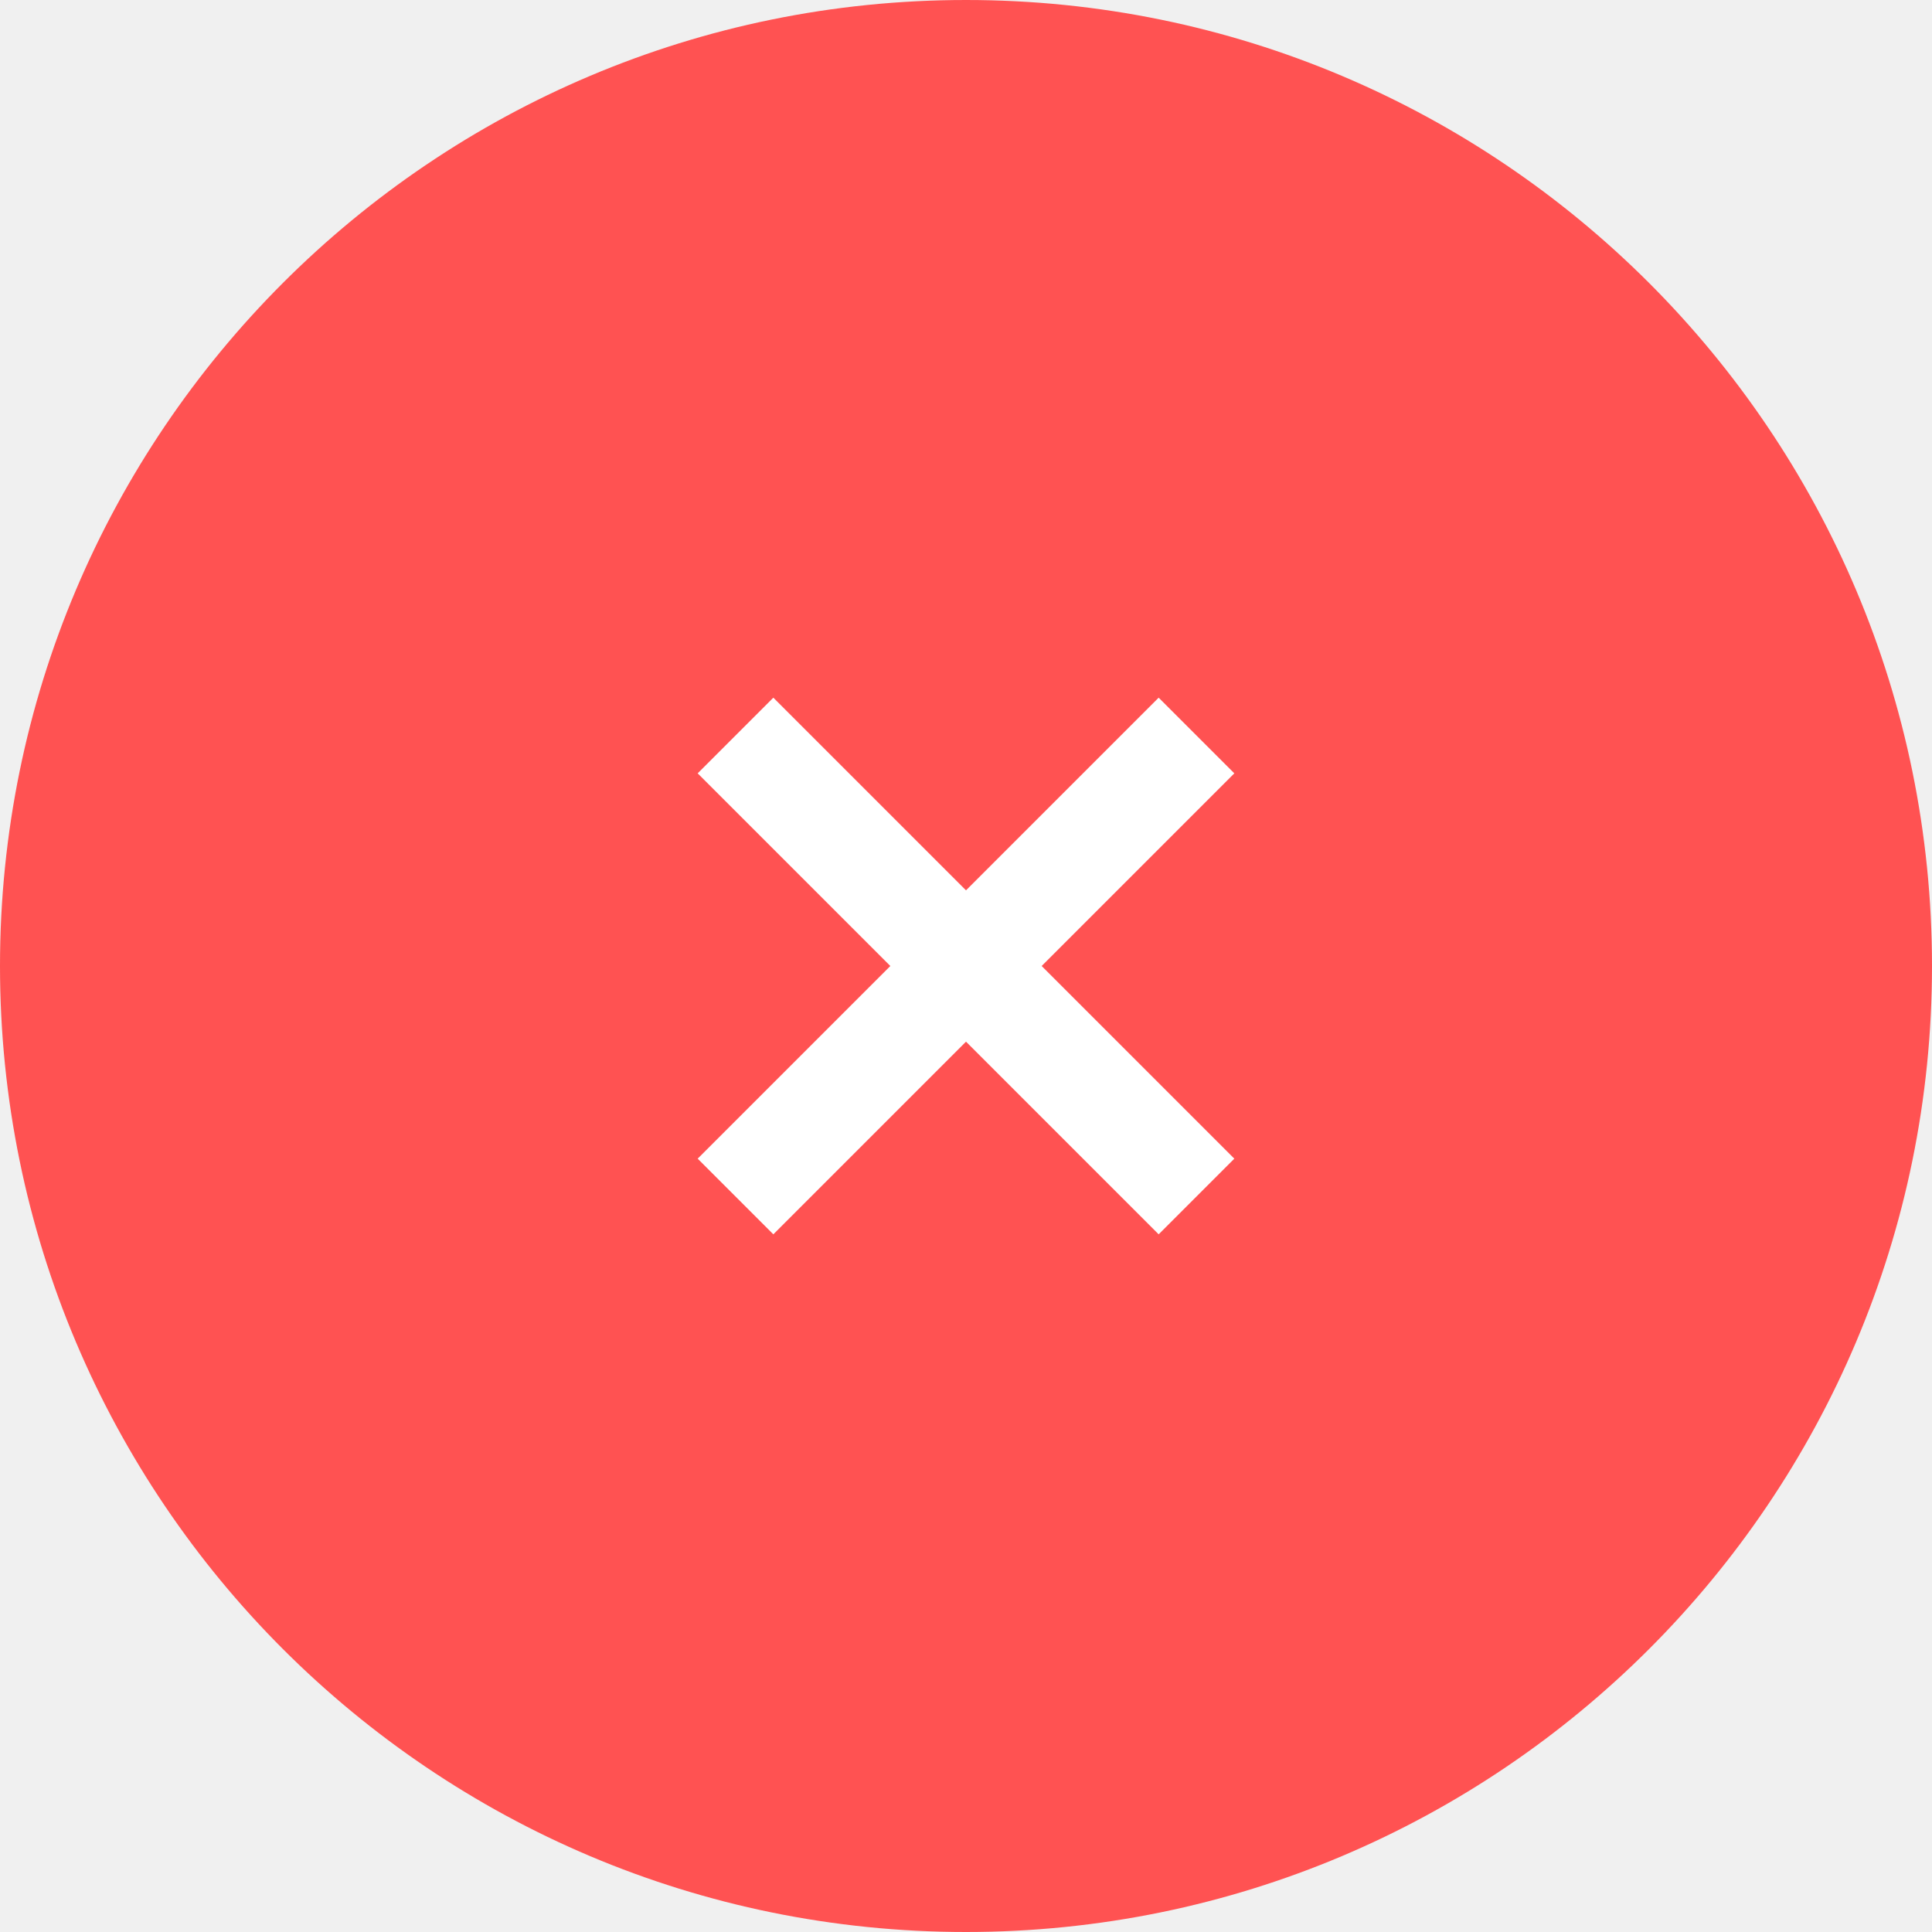
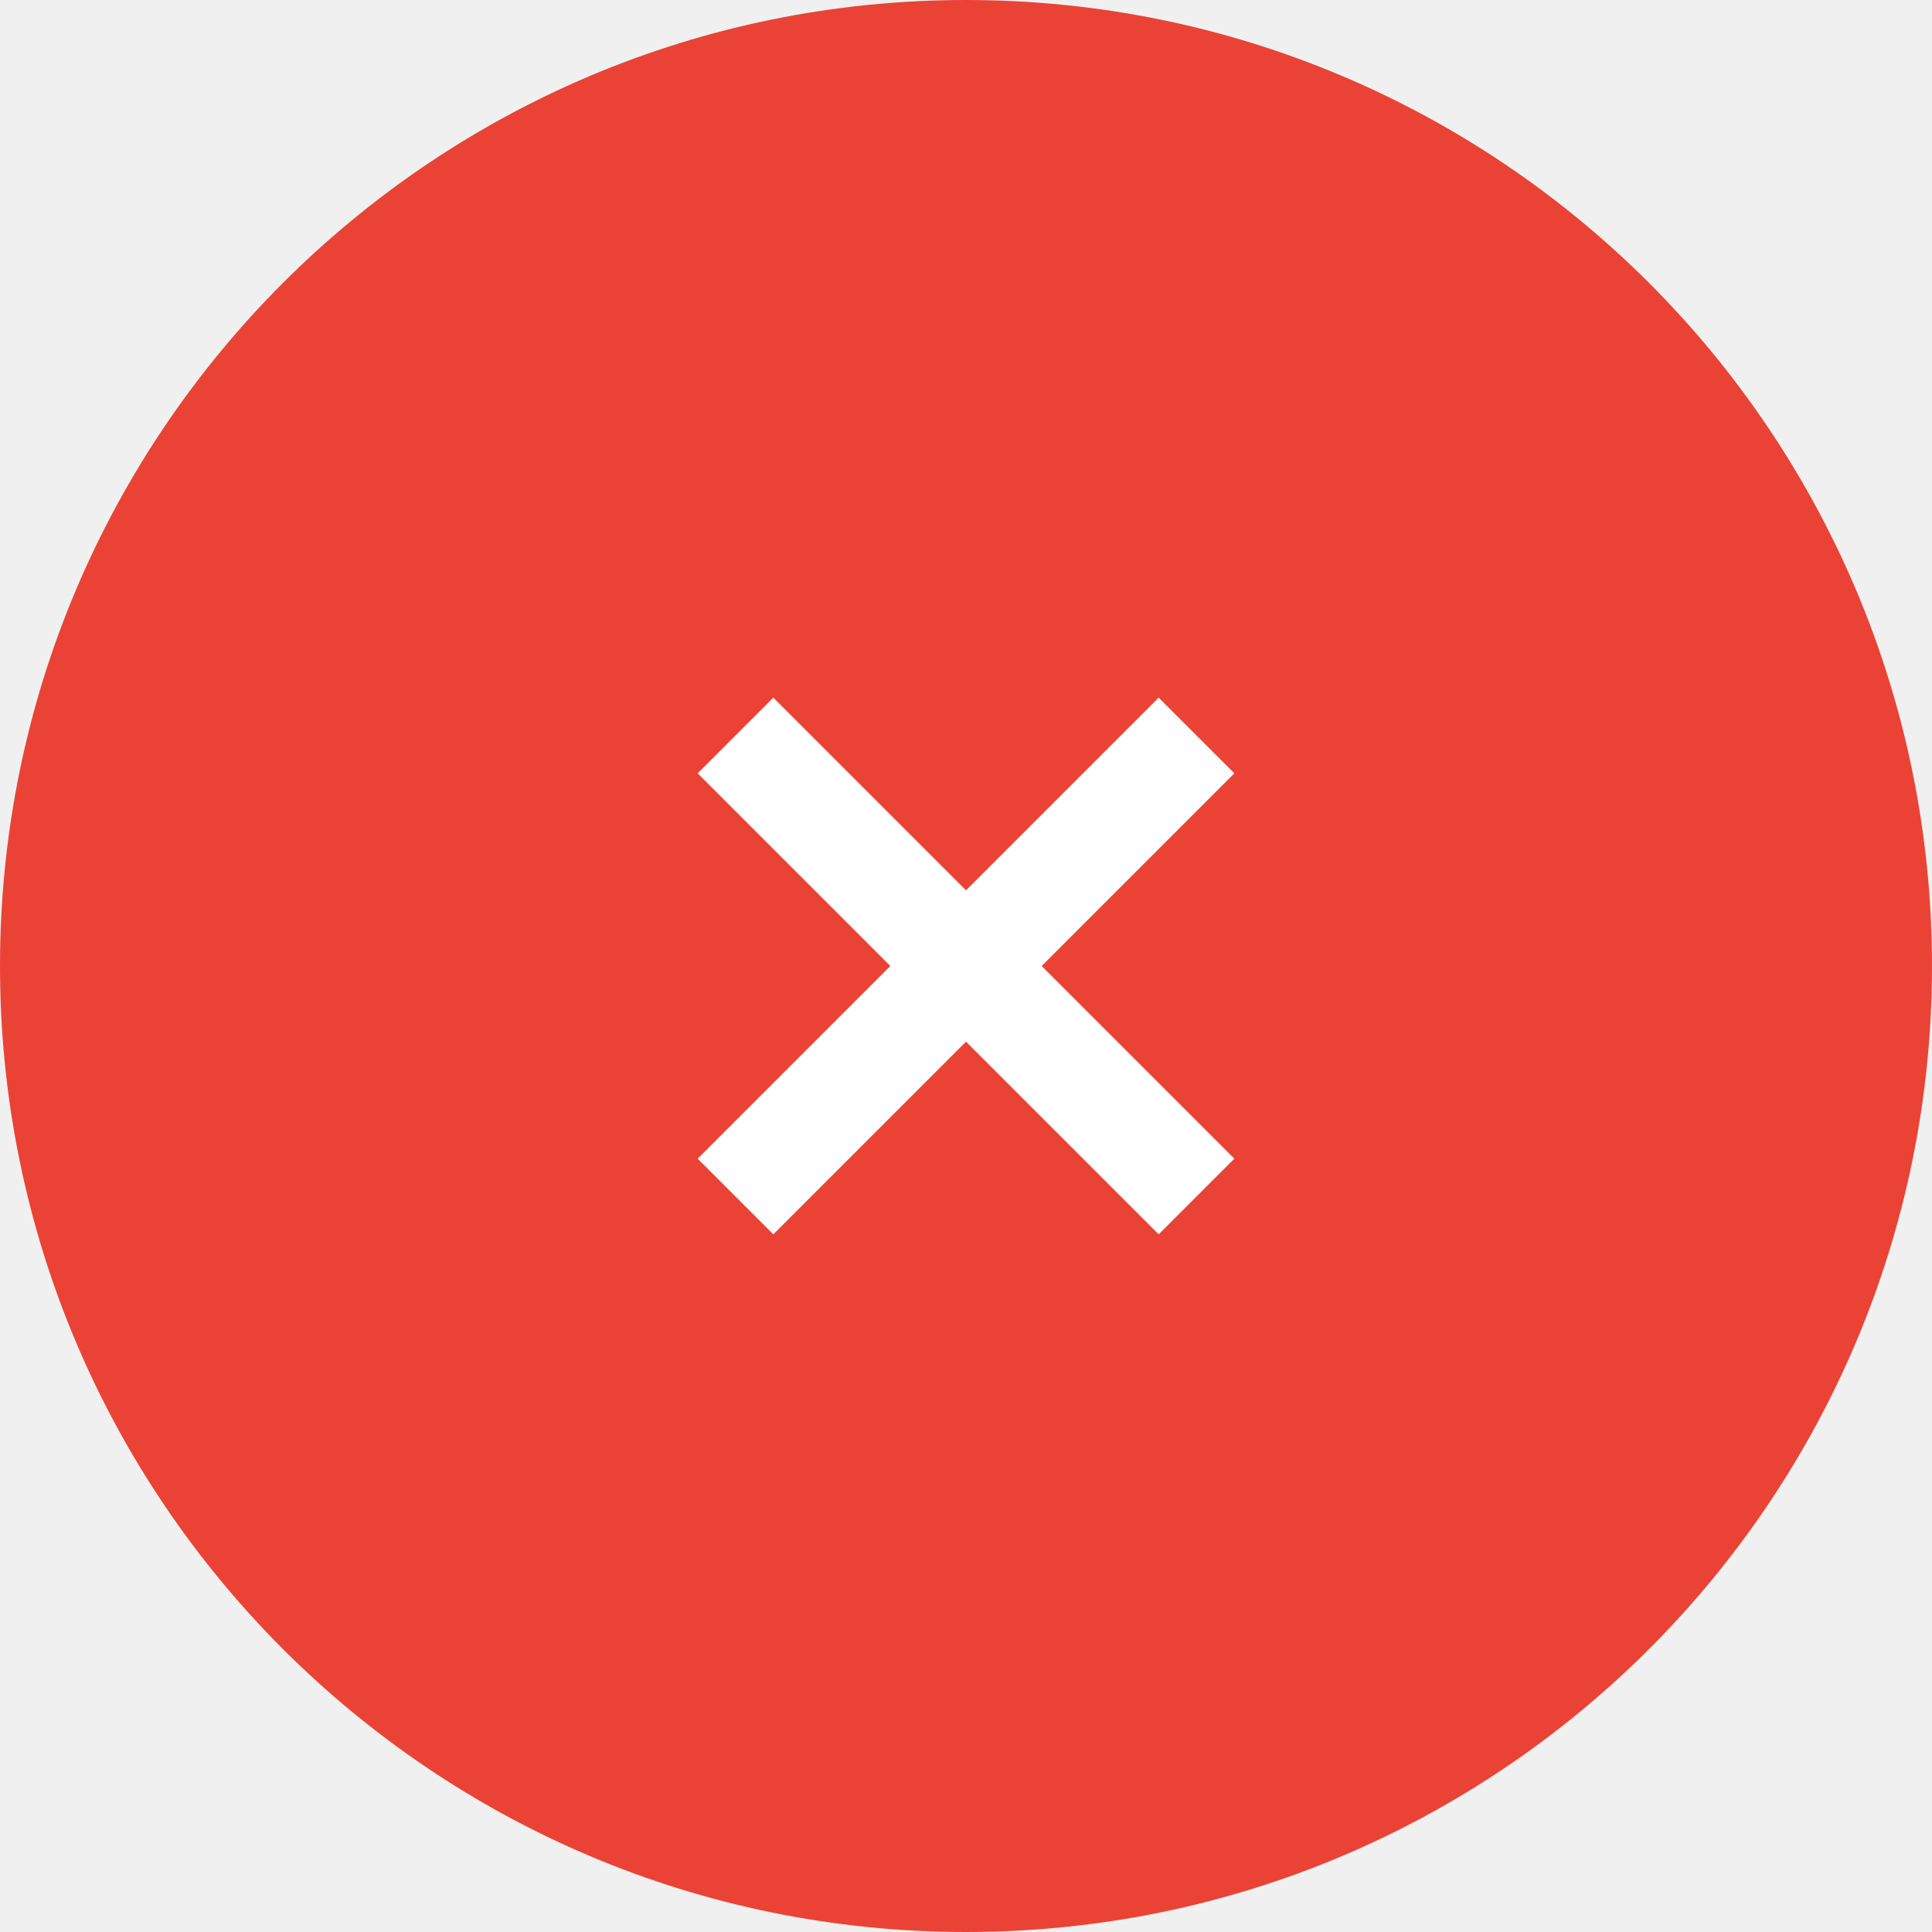
<svg xmlns="http://www.w3.org/2000/svg" width="36" height="36" viewBox="0 0 36 36">
-   <circle cx="18" cy="18" r="18" fill="#FF5252" />
+   <circle cx="18" cy="18" r="18" fill="#EA4335" />
  <circle cx="18" cy="18" r="18" fill="#FFFFFF" opacity="0" />
  <path d="M 23,14.41 21.59,13 18,16.59 14.41,13 13,14.41 16.59,18 13,21.59 14.41,23 18,19.41 21.59,23 23,21.59 19.41,18 Z" fill="#FFFFFF" />
</svg>
